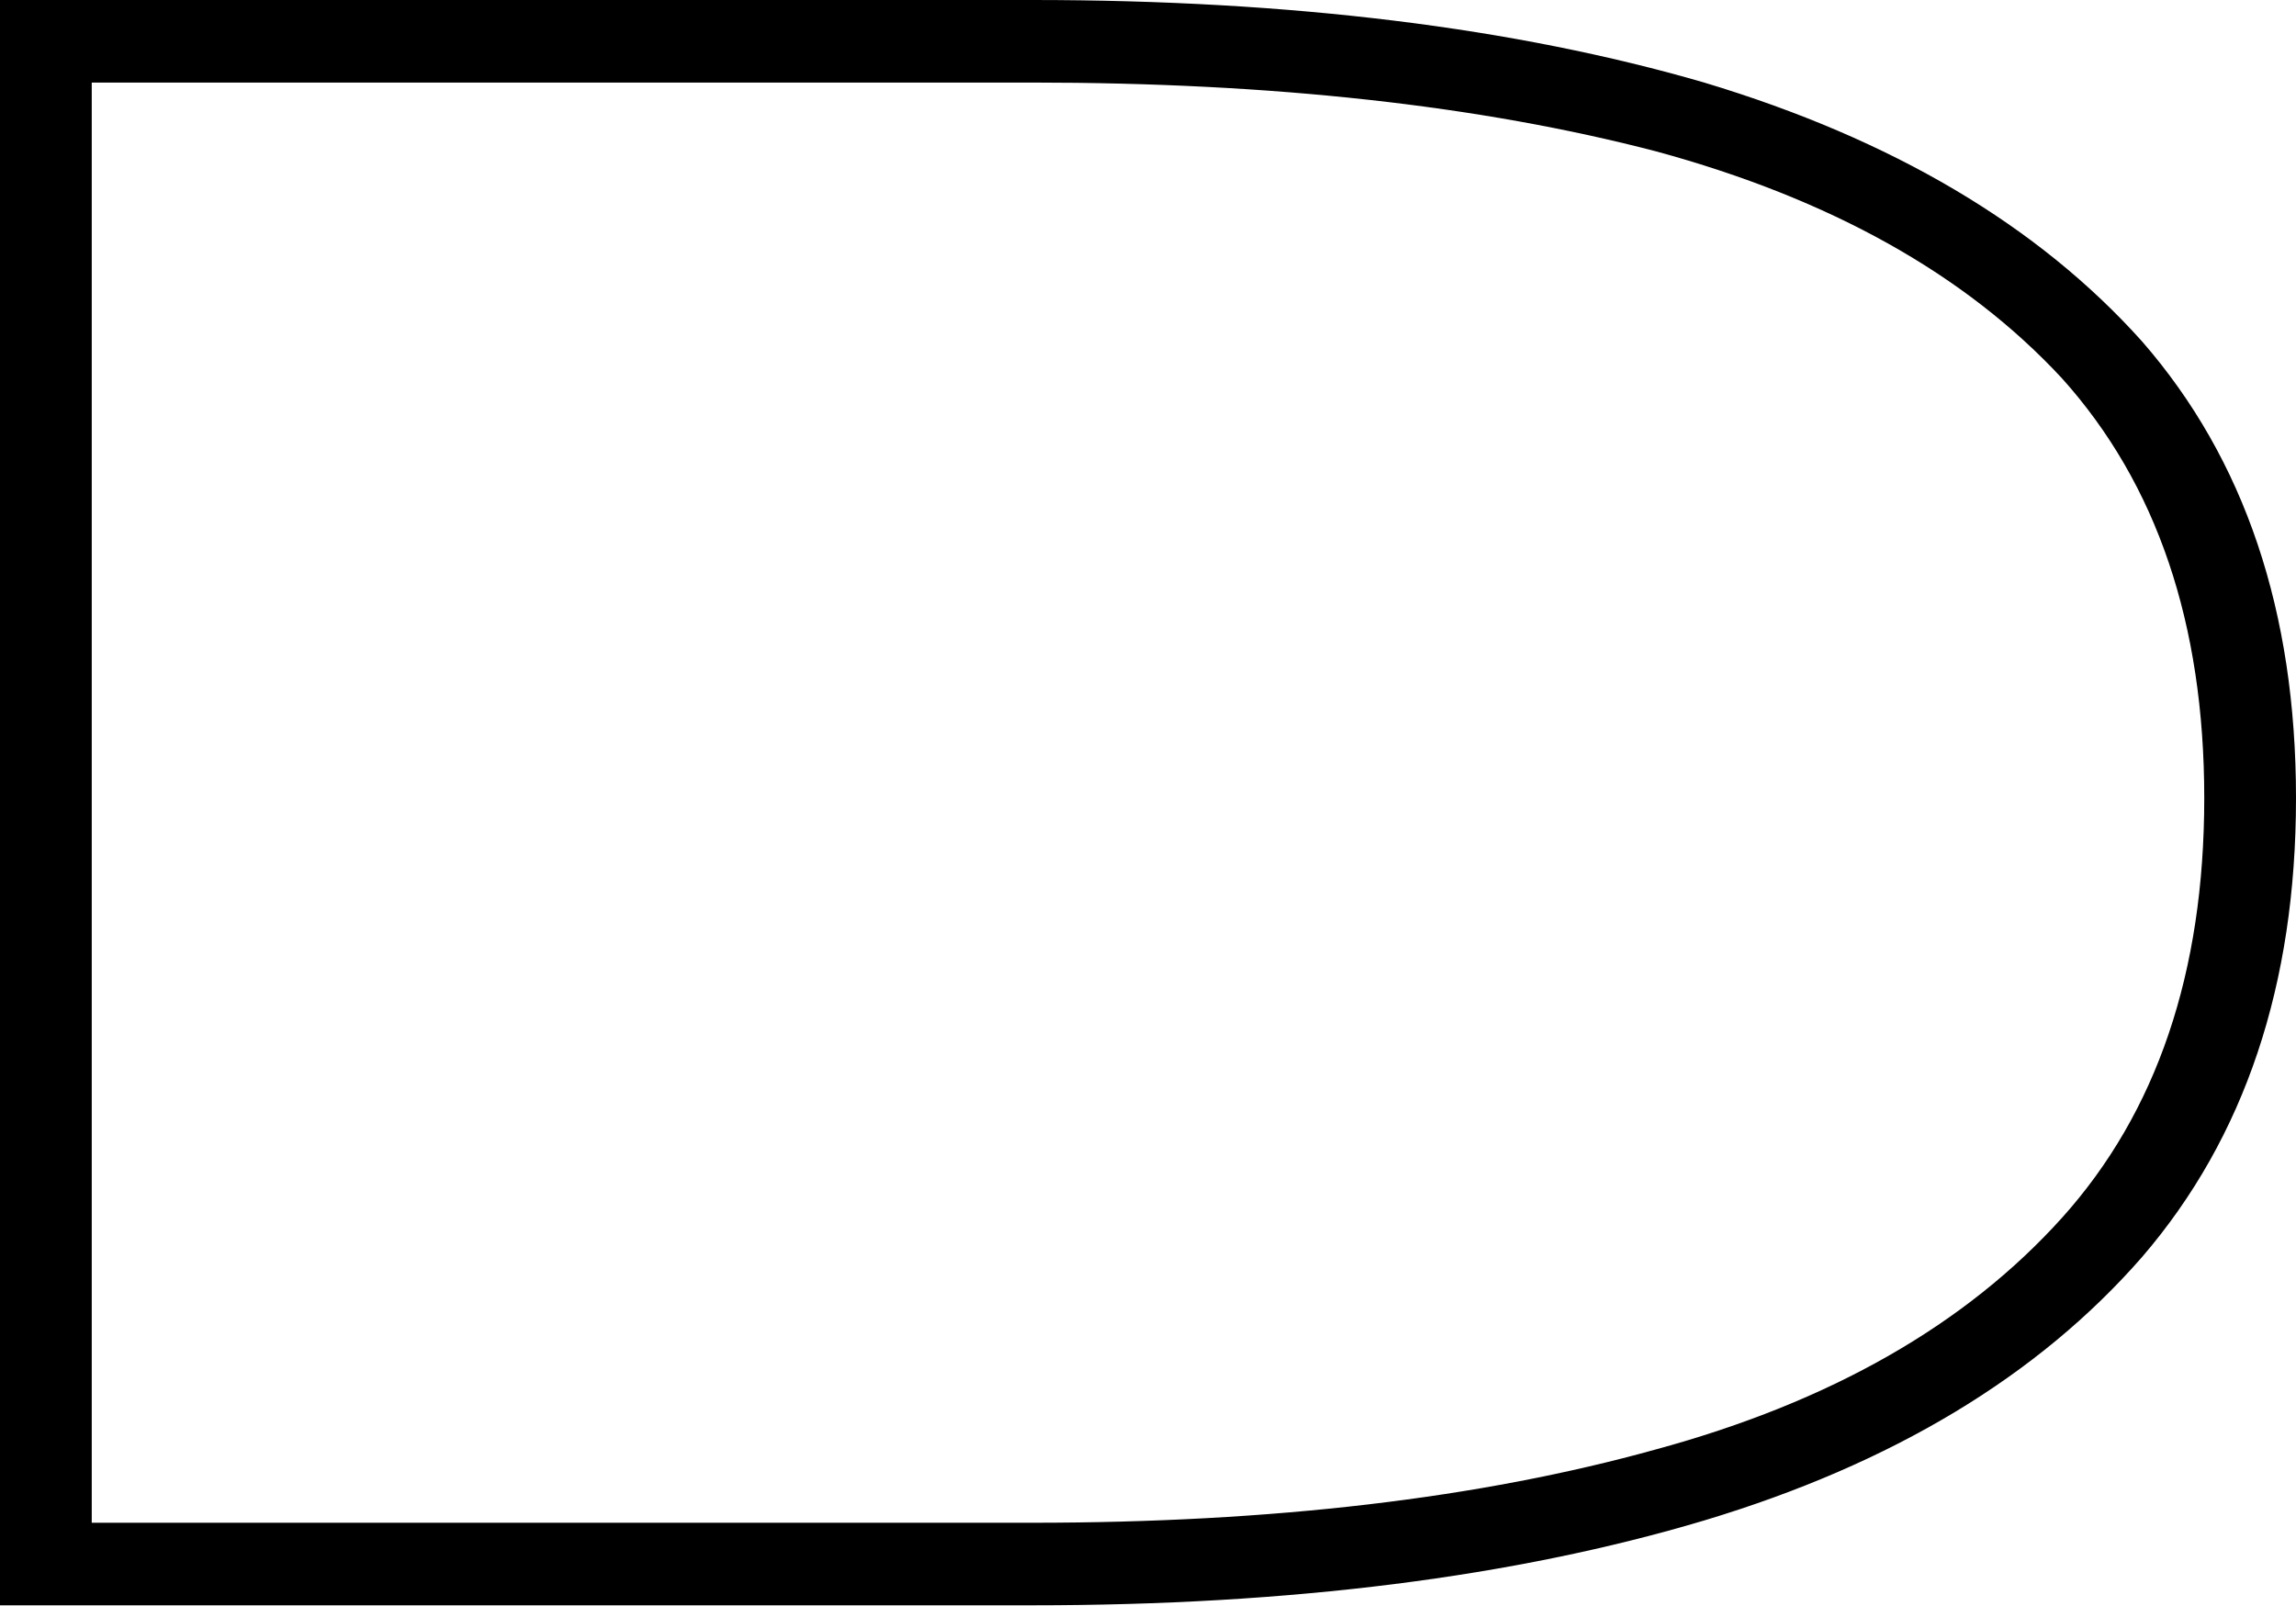
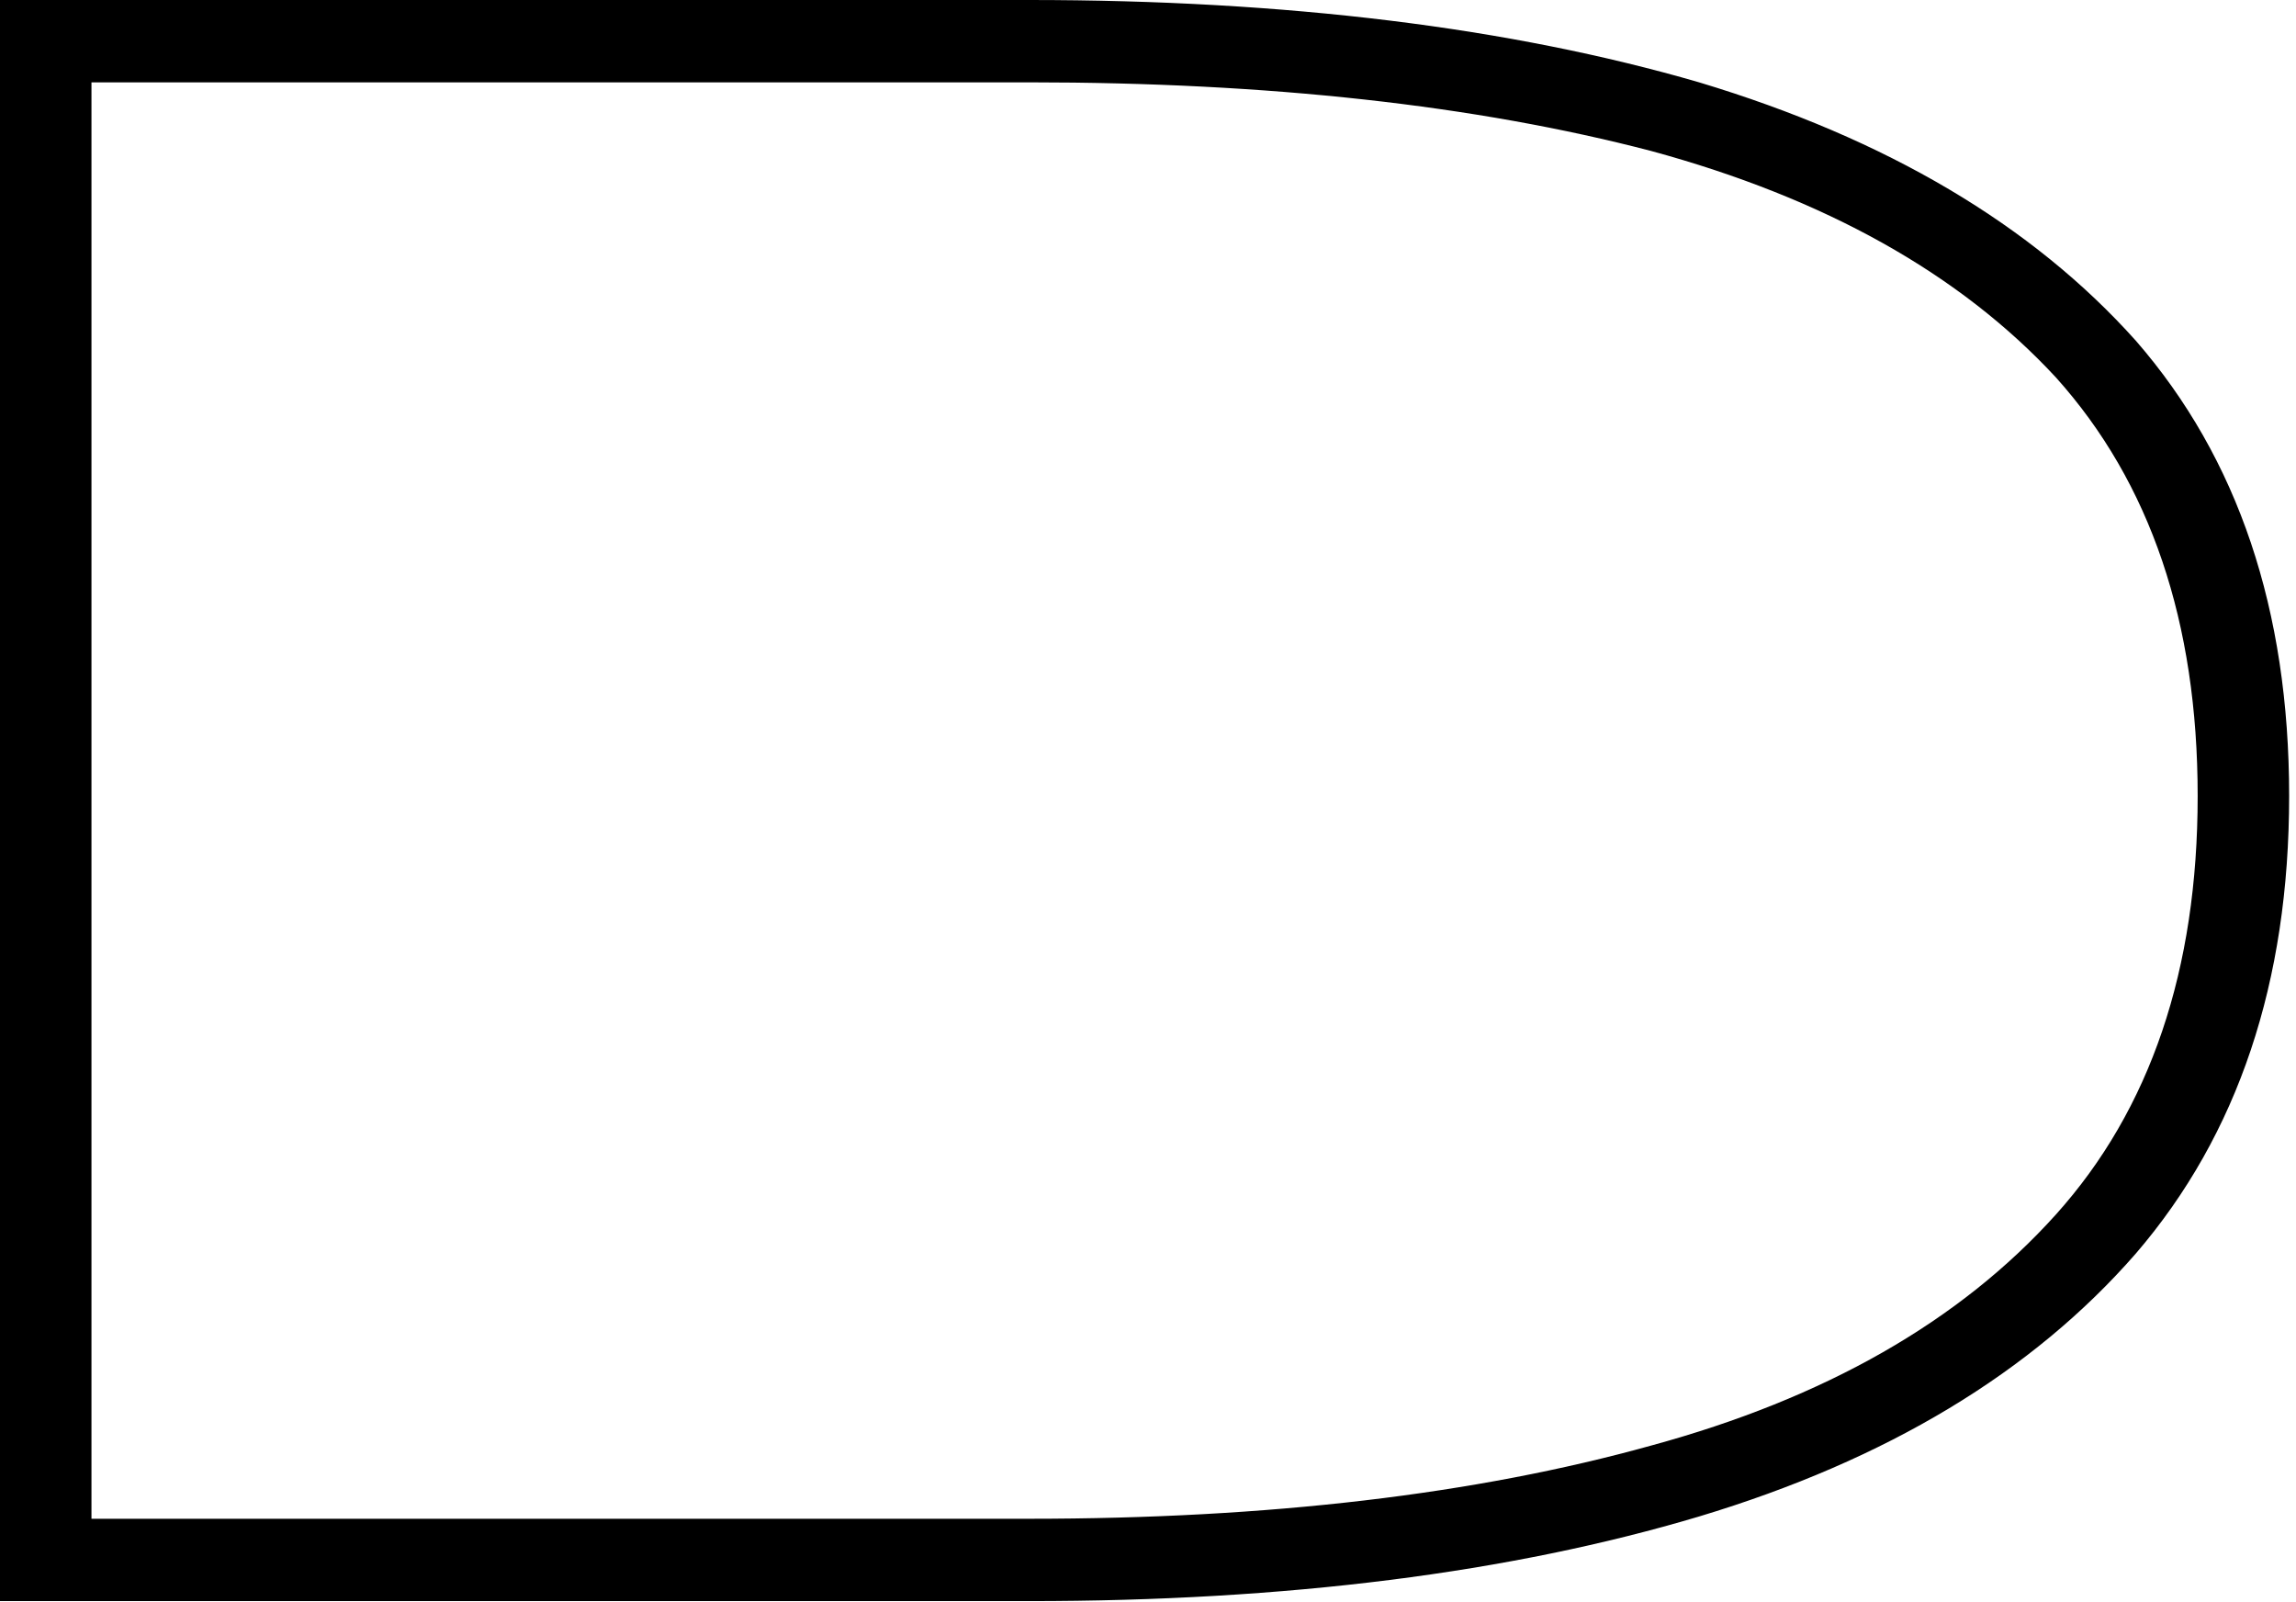
- <svg xmlns="http://www.w3.org/2000/svg" width="1001" height="700" preserveAspectRatio="xMinYMin slice" viewBox="120 0 1001 700" version="1.1">
-   <path d="M120,0 v700 h40 v-700 h-40 Z M140,664 v36 h430 q169,0 293,-36 q123,-37 191,-113 q67,-77 67,-199 q0,-122 -67,-200 q-68,-78 -191,-115 q-124,-37 -293,-37 h-430 v36 h430 q157,0 272,32 q114,31 177,101 q62,69 62,183 q0,114 -62,183 q-63,68 -177,99 q-115,30 -272,30 h-430 Z" fill="#000000" transform="matrix(1,0,0,-1,0,700)" />
+ <svg xmlns="http://www.w3.org/2000/svg" width="251" height="175" preserveAspectRatio="xMinYMin slice" viewBox="30 0 251 175" version="1.1">
+   <path d="M120,0 v700 h40 v-700 h-40 Z M140,664 v36 h430 q169,0 293,-36 q123,-37 191,-113 q67,-77 67,-199 q0,-122 -67,-200 q-68,-78 -191,-115 q-124,-37 -293,-37 h-430 v36 h430 q157,0 272,32 q114,31 177,101 q62,69 62,183 q0,114 -62,183 q-63,68 -177,99 q-115,30 -272,30 h-430 Z" fill="#000000" transform="matrix(0.25,0,0,-0.25,0,175)" />
</svg>
